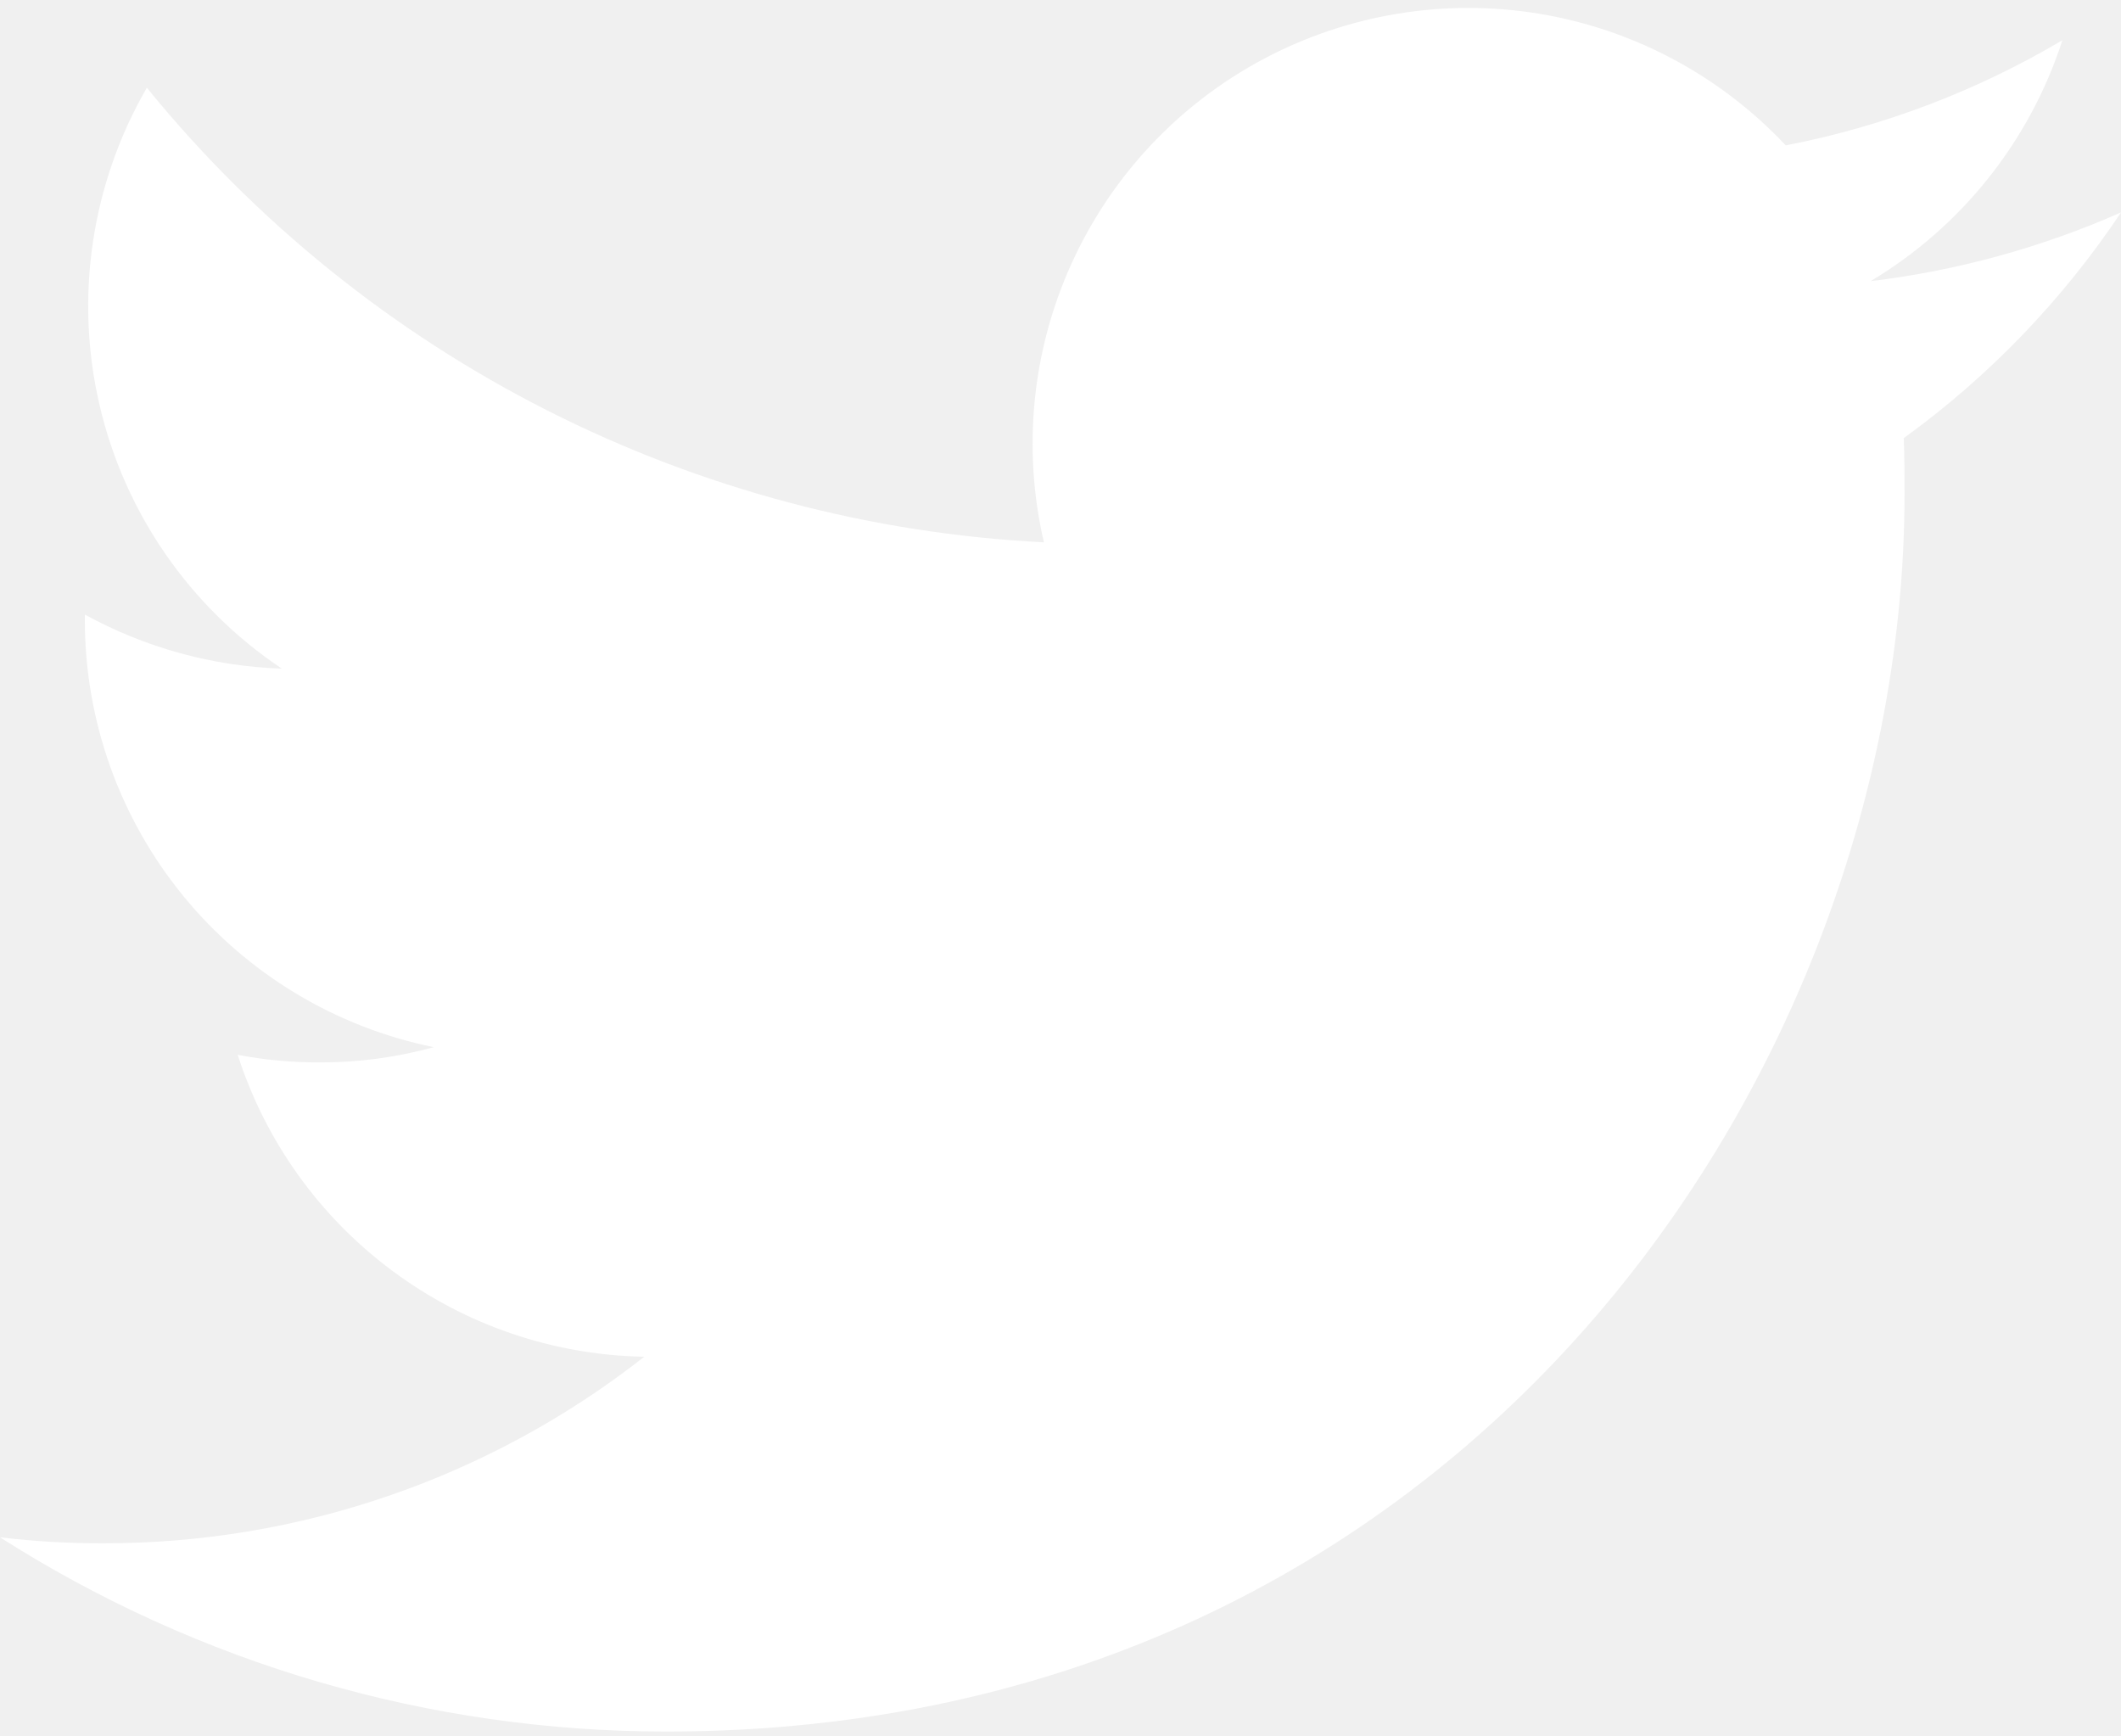
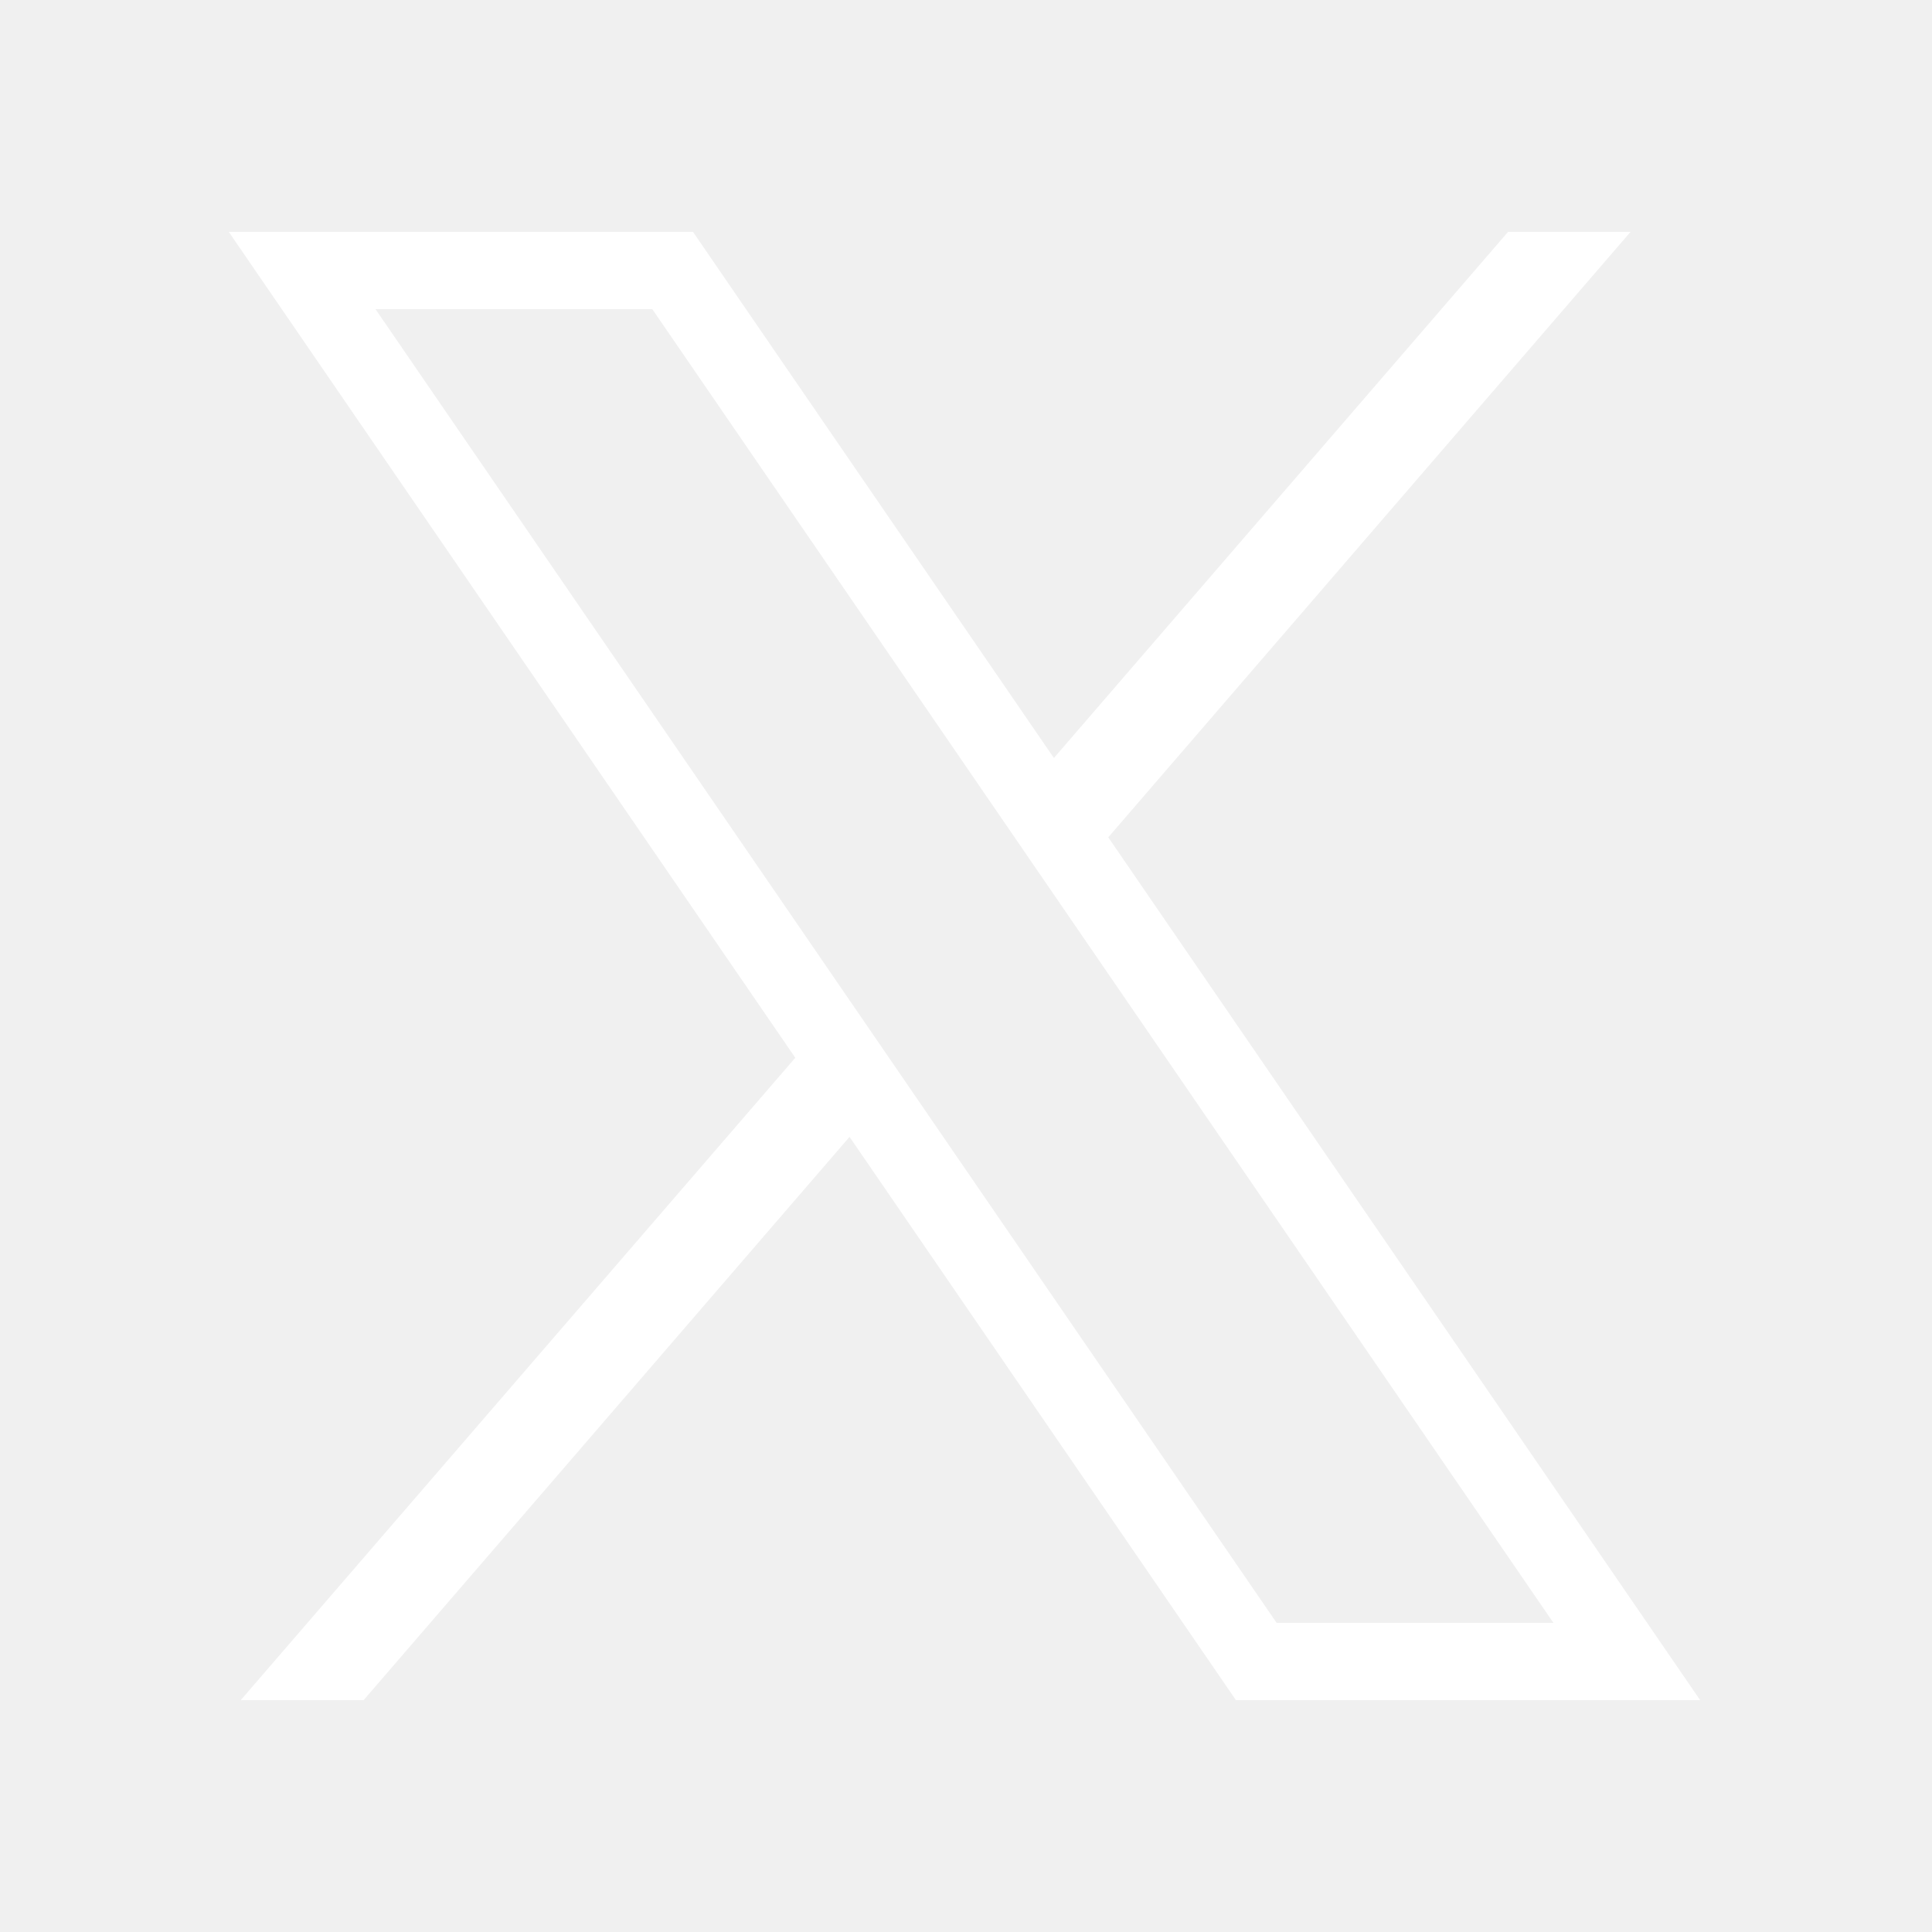
- <svg xmlns="http://www.w3.org/2000/svg" width="33" height="27" viewBox="0 0 33 27" fill="none">
-   <path d="M10.366 26.938C22.82 26.938 29.632 16.619 29.632 7.686C29.632 7.397 29.632 7.104 29.62 6.816C30.946 5.856 32.091 4.667 33 3.305C31.761 3.852 30.448 4.212 29.104 4.374C30.52 3.527 31.58 2.196 32.088 0.626C30.758 1.414 29.302 1.968 27.784 2.262C26.763 1.175 25.413 0.455 23.942 0.213C22.471 -0.028 20.961 0.222 19.646 0.925C18.331 1.628 17.285 2.746 16.67 4.104C16.055 5.462 15.904 6.985 16.242 8.437C13.55 8.302 10.916 7.602 8.512 6.384C6.108 5.166 3.986 3.456 2.285 1.365C1.422 2.856 1.158 4.62 1.548 6.299C1.938 7.977 2.952 9.444 4.385 10.402C3.311 10.366 2.262 10.078 1.32 9.561V9.654C1.322 11.216 1.863 12.73 2.852 13.939C3.841 15.148 5.218 15.979 6.748 16.291C6.167 16.451 5.567 16.531 4.964 16.528C4.54 16.529 4.115 16.49 3.698 16.41C4.131 17.755 4.973 18.931 6.108 19.773C7.242 20.616 8.611 21.082 10.024 21.107C7.624 22.991 4.66 24.014 1.609 24.009C1.071 24.011 0.534 23.98 0 23.916C3.097 25.89 6.693 26.939 10.366 26.938Z" fill="white" />
+ <svg xmlns="http://www.w3.org/2000/svg" fill="#FFFFFF" viewBox="0 0 50 50" width="50px" height="50px">
+   <path d="M 5.92 6 L 20.582 27.375 L 6.23 44 L 9.41 44 L 21.986 29.422 L 31.986 44 L 44 44 L 28.682 21.67 L 42.199 6 L 39.029 6 L 27.275 19.617 L 17.934 6 L 5.92 6 z M 9.717 8 L 16.881 8 L 40.203 42 L 33.039 42 L 9.717 8 z" />
</svg>
